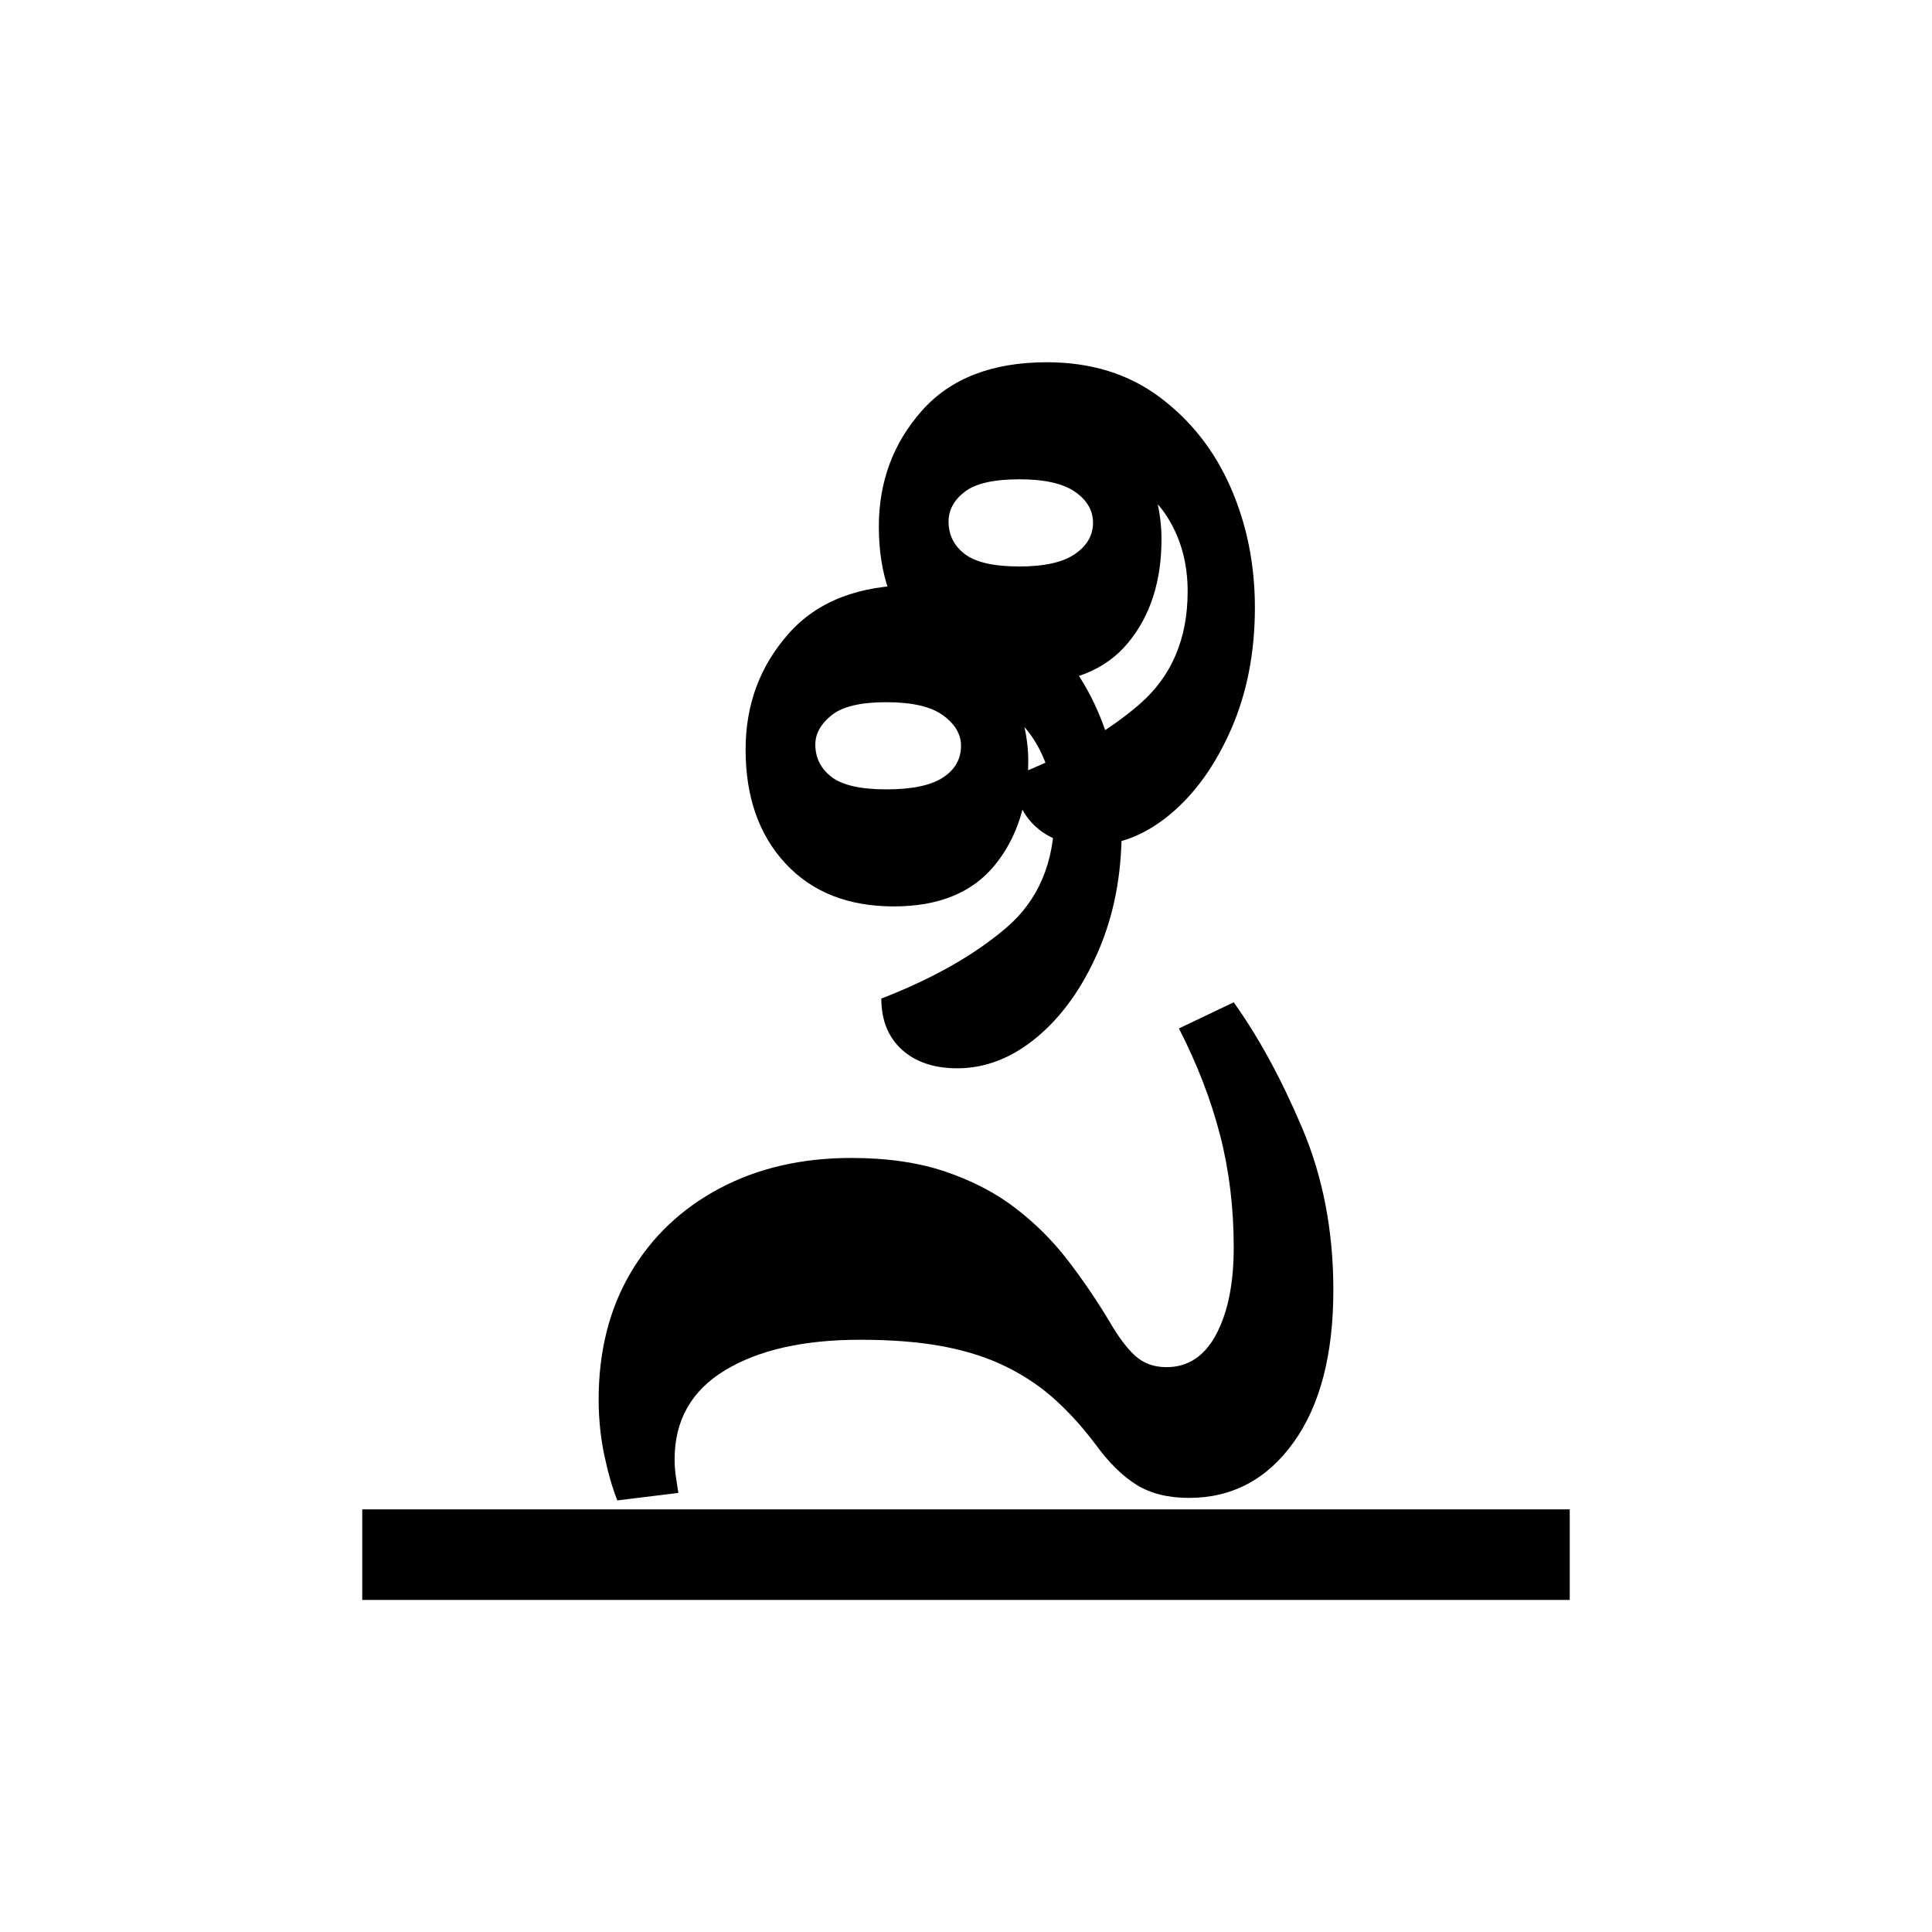
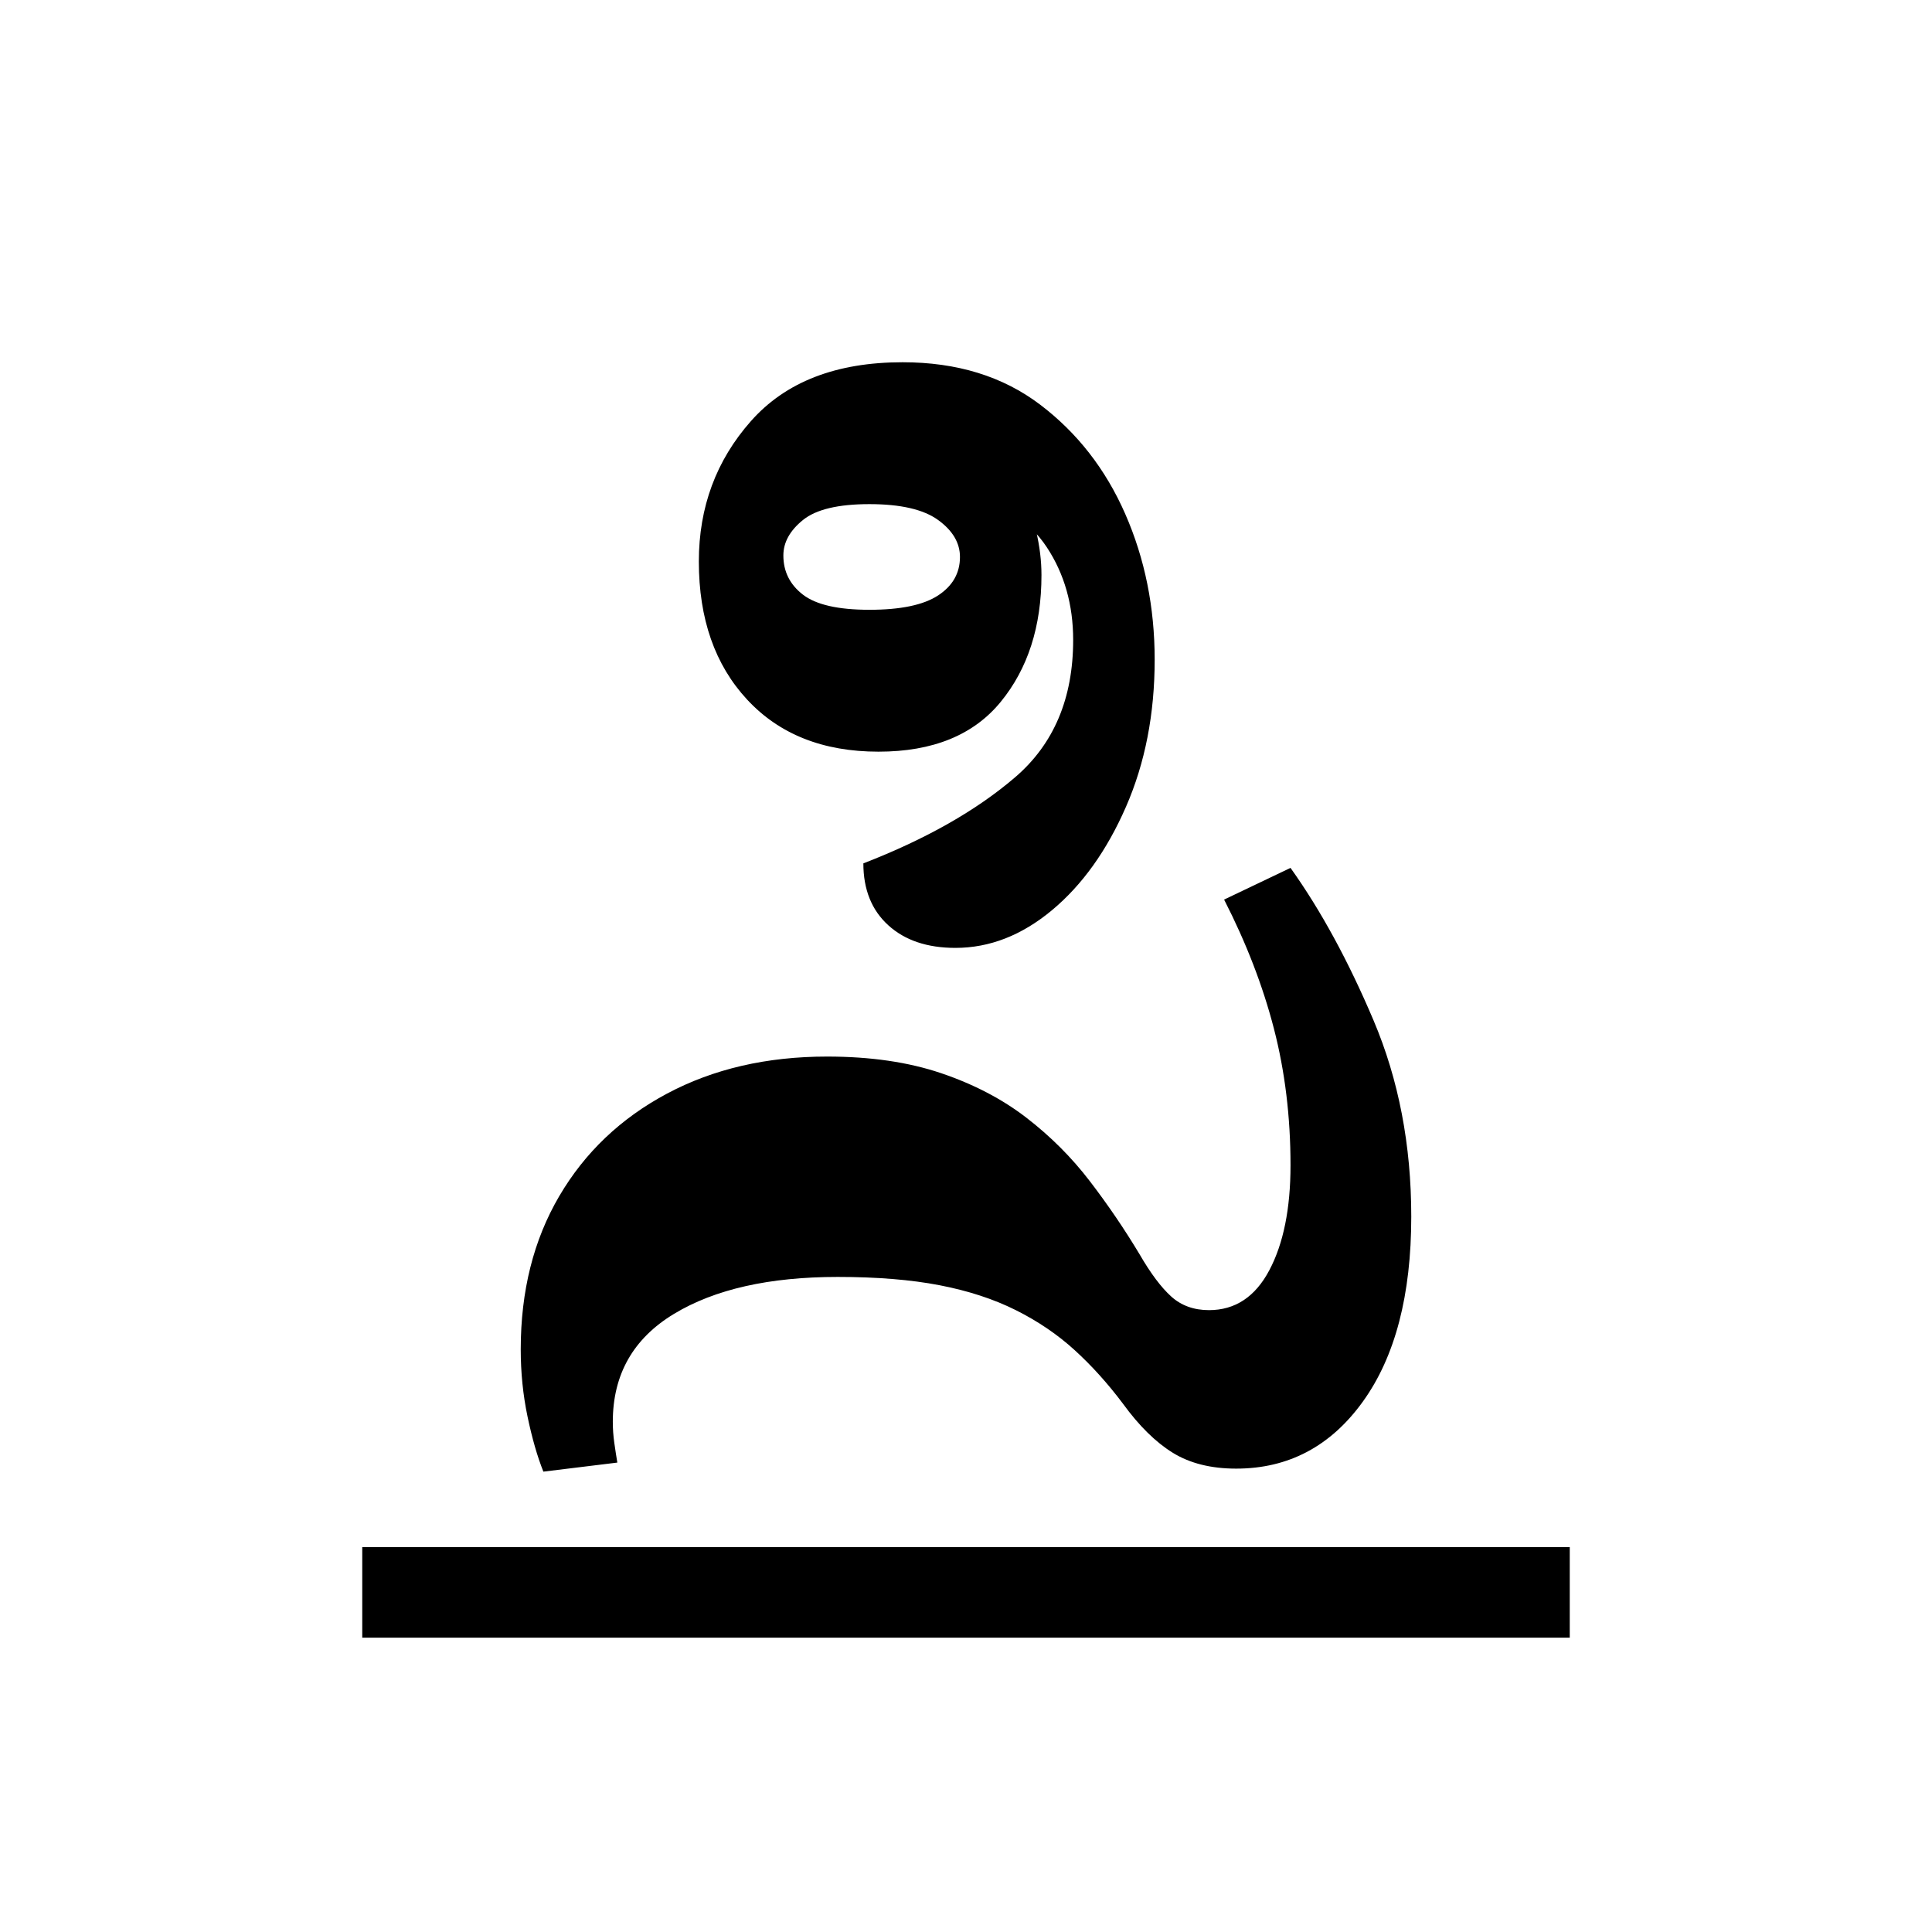
<svg xmlns="http://www.w3.org/2000/svg" viewBox="0 0 512 512" width="512" height="512">
-   <path d="M57 14Q51 -1 46.5 -22.5Q42 -44 42 -67Q42 -125 67.5 -168.5Q93 -212 139.0 -236.5Q185 -261 245 -261Q288 -261 320.5 -250.0Q353 -239 377.0 -220.5Q401 -202 419.0 -178.5Q437 -155 452 -130Q463 -111 473.0 -102.0Q483 -93 498 -93Q524 -93 538.0 -119.5Q552 -146 552 -189Q552 -237 541.0 -279.5Q530 -322 508 -365L552 -386Q582 -344 607.0 -285.0Q632 -226 632 -155Q632 -77 600.0 -32.5Q568 12 516 12Q491 12 474.0 1.5Q457 -9 441 -31Q426 -51 409.0 -66.5Q392 -82 370.0 -93.0Q348 -104 319.5 -109.5Q291 -115 252 -115Q184 -115 143.5 -90.5Q103 -66 103 -19Q103 -12 104.0 -5.0Q105 2 106 8ZM330 -333Q302 -333 285.5 -348.0Q269 -363 269 -389Q331 -413 369.5 -446.0Q408 -479 408 -537Q408 -572 390.5 -598.5Q373 -625 330 -640L373 -634Q380 -624 383.5 -609.0Q387 -594 387 -580Q387 -529 360.0 -496.0Q333 -463 279 -463Q224 -463 192.0 -497.5Q160 -532 160 -589Q160 -643 194.5 -682.0Q229 -721 295 -721Q349 -721 386.0 -693.0Q423 -665 442.5 -620.5Q462 -576 462 -524Q462 -470 443.0 -426.5Q424 -383 394.0 -358.0Q364 -333 330 -333ZM273 -557Q304 -557 318.5 -566.5Q333 -576 333 -592Q333 -606 318.5 -616.5Q304 -627 273 -627Q242 -627 229.0 -616.5Q216 -606 216 -593Q216 -577 229.0 -567.0Q242 -557 273 -557ZM437 -512Q409 -512 392.5 -527.5Q376 -543 376 -568Q438 -592 476.5 -625.5Q515 -659 515 -716Q515 -751 497.5 -777.5Q480 -804 436 -818L480 -813Q487 -803 490.5 -788.0Q494 -773 494 -758Q494 -707 467.0 -674.5Q440 -642 386 -642Q331 -642 299.0 -676.5Q267 -711 267 -768Q267 -822 301.5 -861.0Q336 -900 402 -900Q455 -900 492.5 -872.0Q530 -844 549.5 -799.5Q569 -755 569 -703Q569 -649 550.0 -605.5Q531 -562 501.0 -537.0Q471 -512 437 -512ZM380 -736Q410 -736 424.5 -746.0Q439 -756 439 -771Q439 -786 424.5 -796.0Q410 -806 380 -806Q349 -806 336.0 -796.0Q323 -786 323 -772Q323 -756 336.0 -746.0Q349 -736 380 -736Z" transform="translate(144.79 393.00) scale(0.33)" fill="currentColor" />
-   <rect x="96" y="400" width="320" height="24" fill="currentColor" />
+   <path d="M57 14Q51 -1 46.5 -22.5Q42 -44 42 -67Q42 -125 67.5 -168.5Q93 -212 139.0 -236.5Q185 -261 245 -261Q288 -261 320.5 -250.0Q353 -239 377.0 -220.5Q401 -202 419.0 -178.5Q437 -155 452 -130Q463 -111 473.0 -102.0Q483 -93 498 -93Q524 -93 538.0 -119.5Q552 -146 552 -189Q552 -237 541.0 -279.5Q530 -322 508 -365L552 -386Q582 -344 607.0 -285.0Q632 -226 632 -155Q632 -77 600.0 -32.5Q568 12 516 12Q491 12 474.0 1.5Q457 -9 441 -31Q426 -51 409.0 -66.5Q392 -82 370.0 -93.0Q348 -104 319.5 -109.5Q291 -115 252 -115Q184 -115 143.5 -90.5Q103 -66 103 -19Q103 -12 104.0 -5.0Q105 2 106 8ZM330 -333Q302 -333 285.5 -348.0Q269 -363 269 -389Q331 -413 369.5 -446.0Q408 -479 408 -537Q408 -572 390.5 -598.5Q373 -625 330 -640L373 -634Q380 -624 383.5 -609.0Q387 -594 387 -580Q387 -529 360.0 -496.0Q333 -463 279 -463Q224 -463 192.0 -497.5Q160 -532 160 -589Q160 -643 194.5 -682.0Q229 -721 295 -721Q349 -721 386.0 -693.0Q423 -665 442.5 -620.5Q462 -576 462 -524Q462 -470 443.0 -426.5Q424 -383 394.0 -358.0Q364 -333 330 -333ZM273 -557Q304 -557 318.5 -566.5Q333 -576 333 -592Q333 -606 318.5 -616.5Q304 -627 273 -627Q242 -627 229.0 -616.5Q216 -606 216 -593Q216 -577 229.0 -567.0Q242 -557 273 -557Z" transform="translate(121.20 384.40) scale(0.4)" fill="currentColor" />
+   <rect x="96" y="410" width="320" height="24" fill="currentColor" />
</svg>
